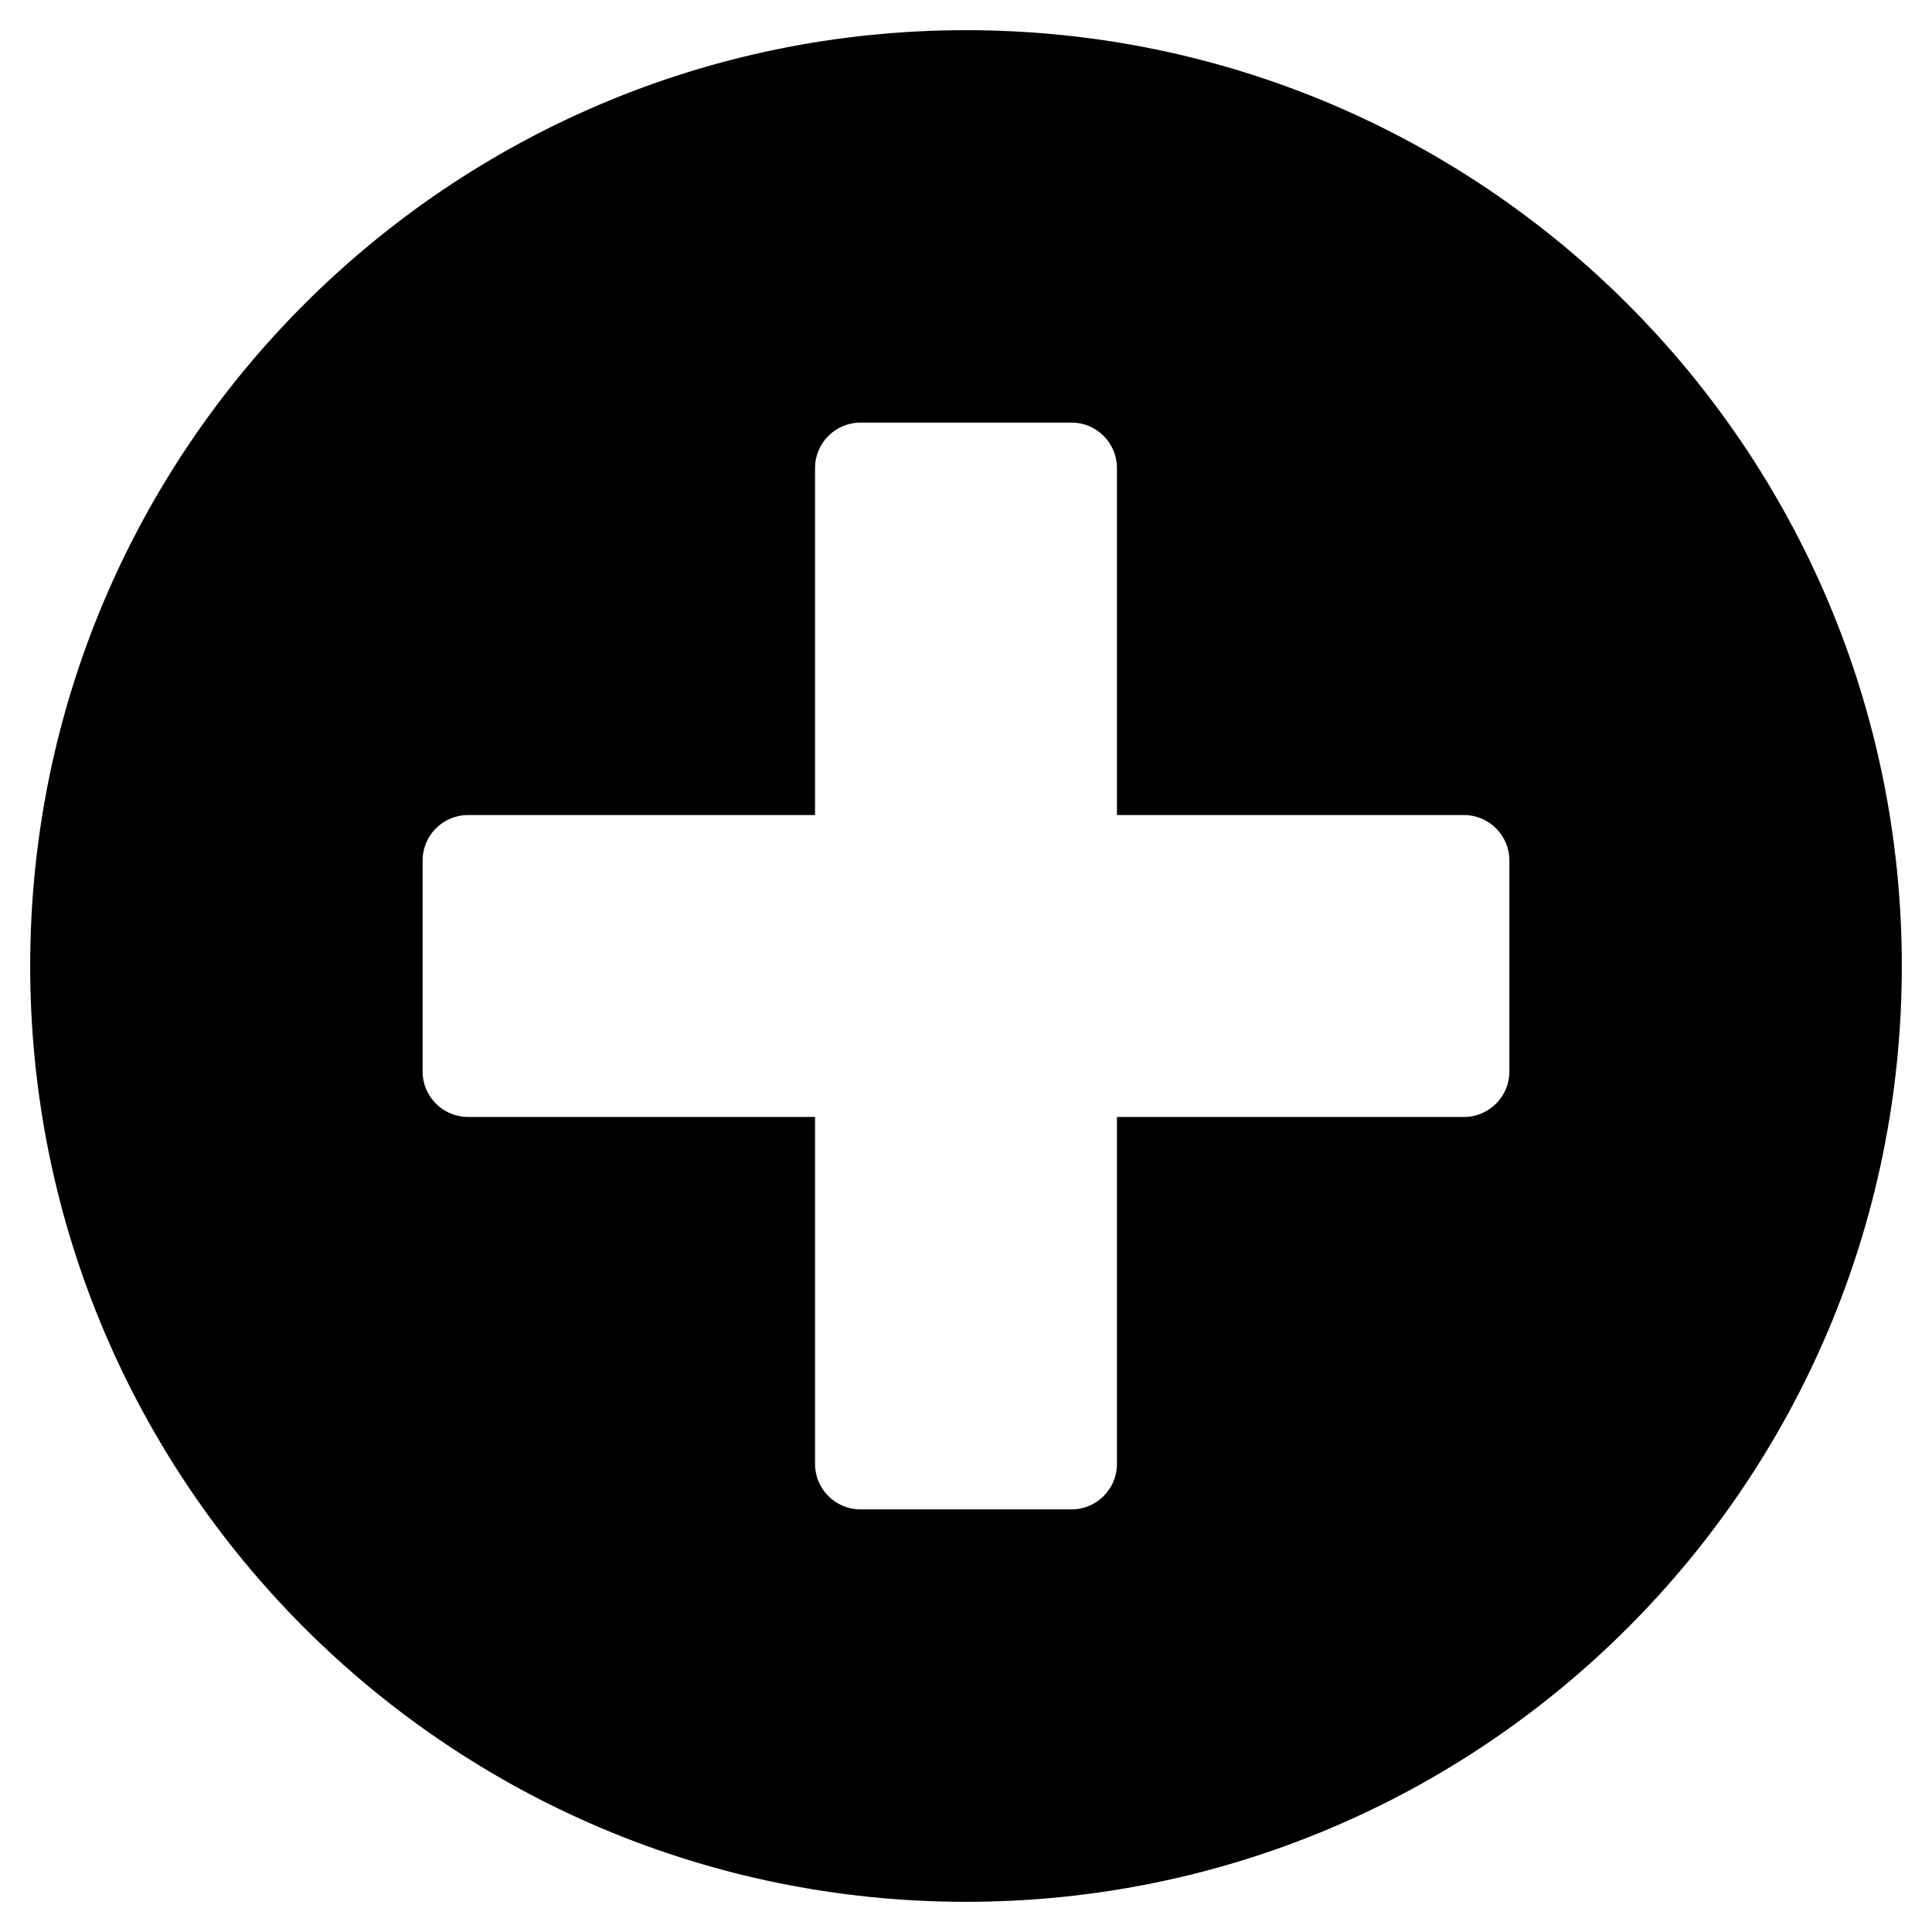
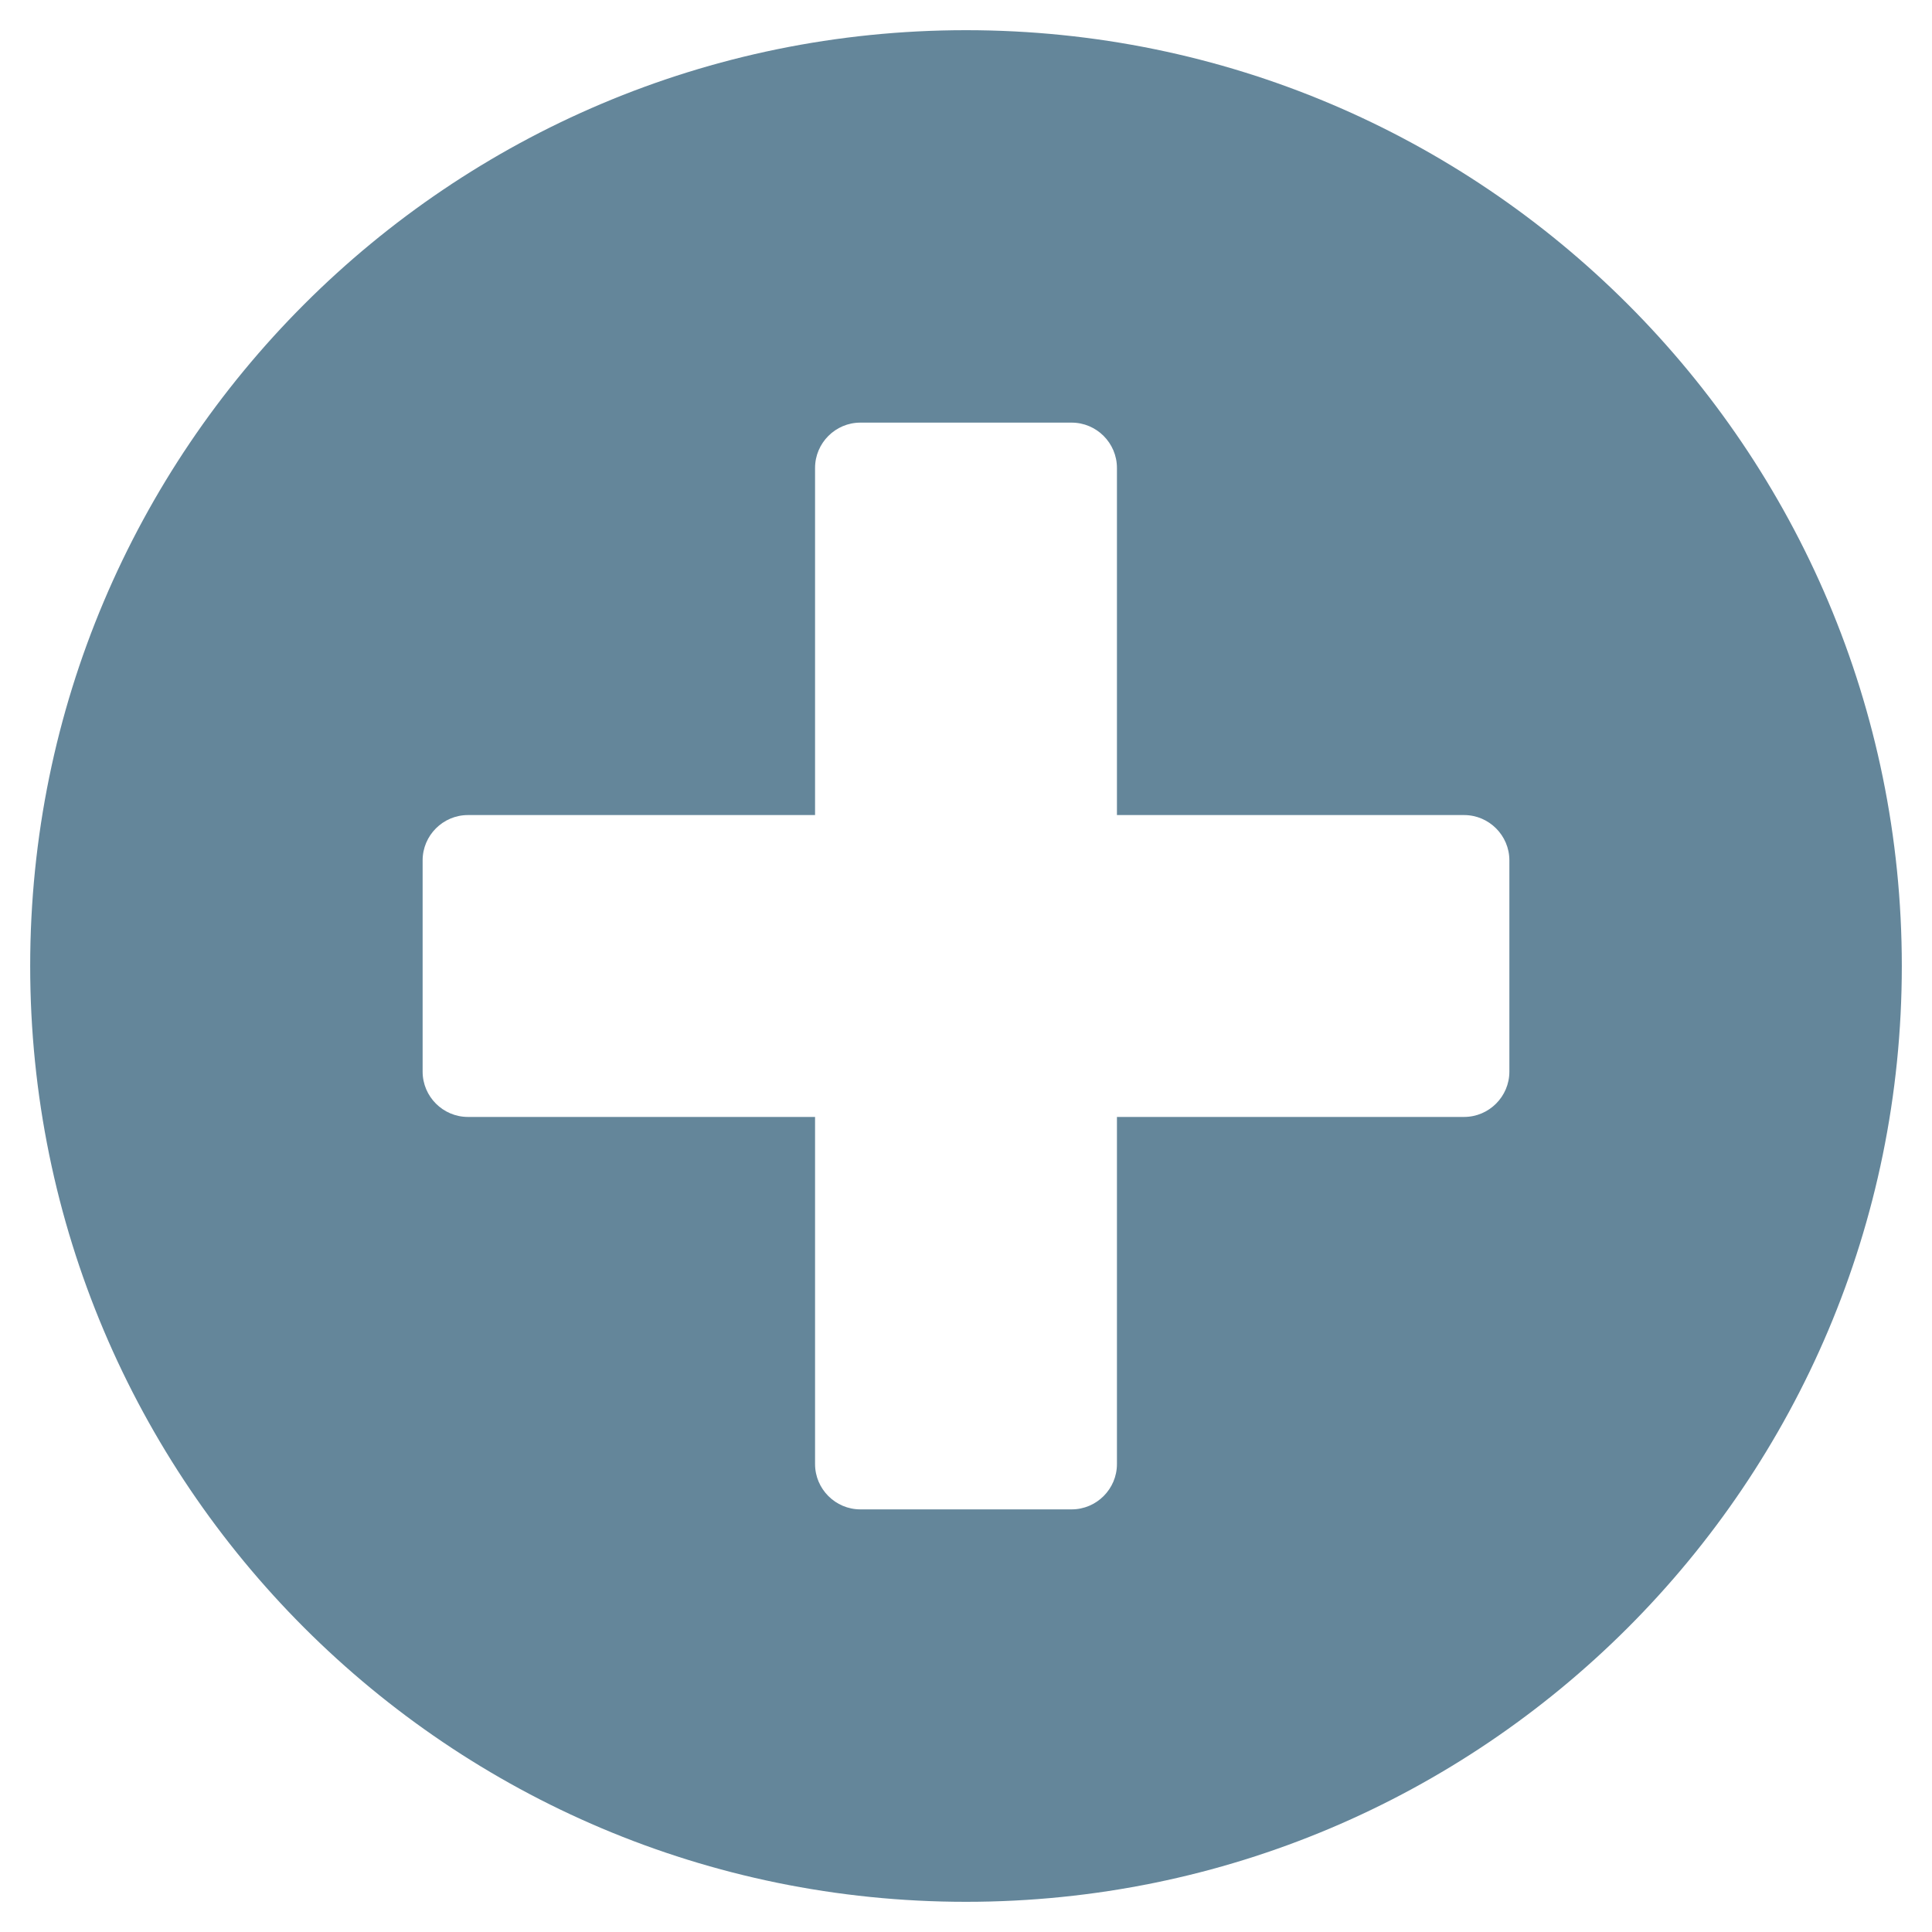
<svg xmlns="http://www.w3.org/2000/svg" aria-hidden="true" focusable="false" data-prefix="fas" data-icon="plus-circle" class="svg-inline--fa fa-plus-circle fa-w-16" role="img" viewBox="0 0 512 512">
-   <path fill="currentColor" d="M256 8C119 8 8 119 8 256s111 248 248 248 248-111 248-248S393 8 256 8zm144 276c0 6.6-5.4 12-12 12h-92v92c0 6.6-5.4 12-12 12h-56c-6.6 0-12-5.4-12-12v-92h-92c-6.6 0-12-5.4-12-12v-56c0-6.6 5.4-12 12-12h92v-92c0-6.6 5.4-12 12-12h56c6.6 0 12 5.4 12 12v92h92c6.6 0 12 5.4 12 12v56z" />
+   <path fill="#64869a" d="M256 8C119 8 8 119 8 256s111 248 248 248 248-111 248-248S393 8 256 8zm144 276c0 6.6-5.4 12-12 12h-92v92c0 6.6-5.4 12-12 12h-56c-6.6 0-12-5.4-12-12v-92h-92c-6.6 0-12-5.4-12-12v-56c0-6.6 5.4-12 12-12h92v-92c0-6.6 5.4-12 12-12h56c6.6 0 12 5.4 12 12v92h92c6.6 0 12 5.4 12 12v56z" />
</svg>
